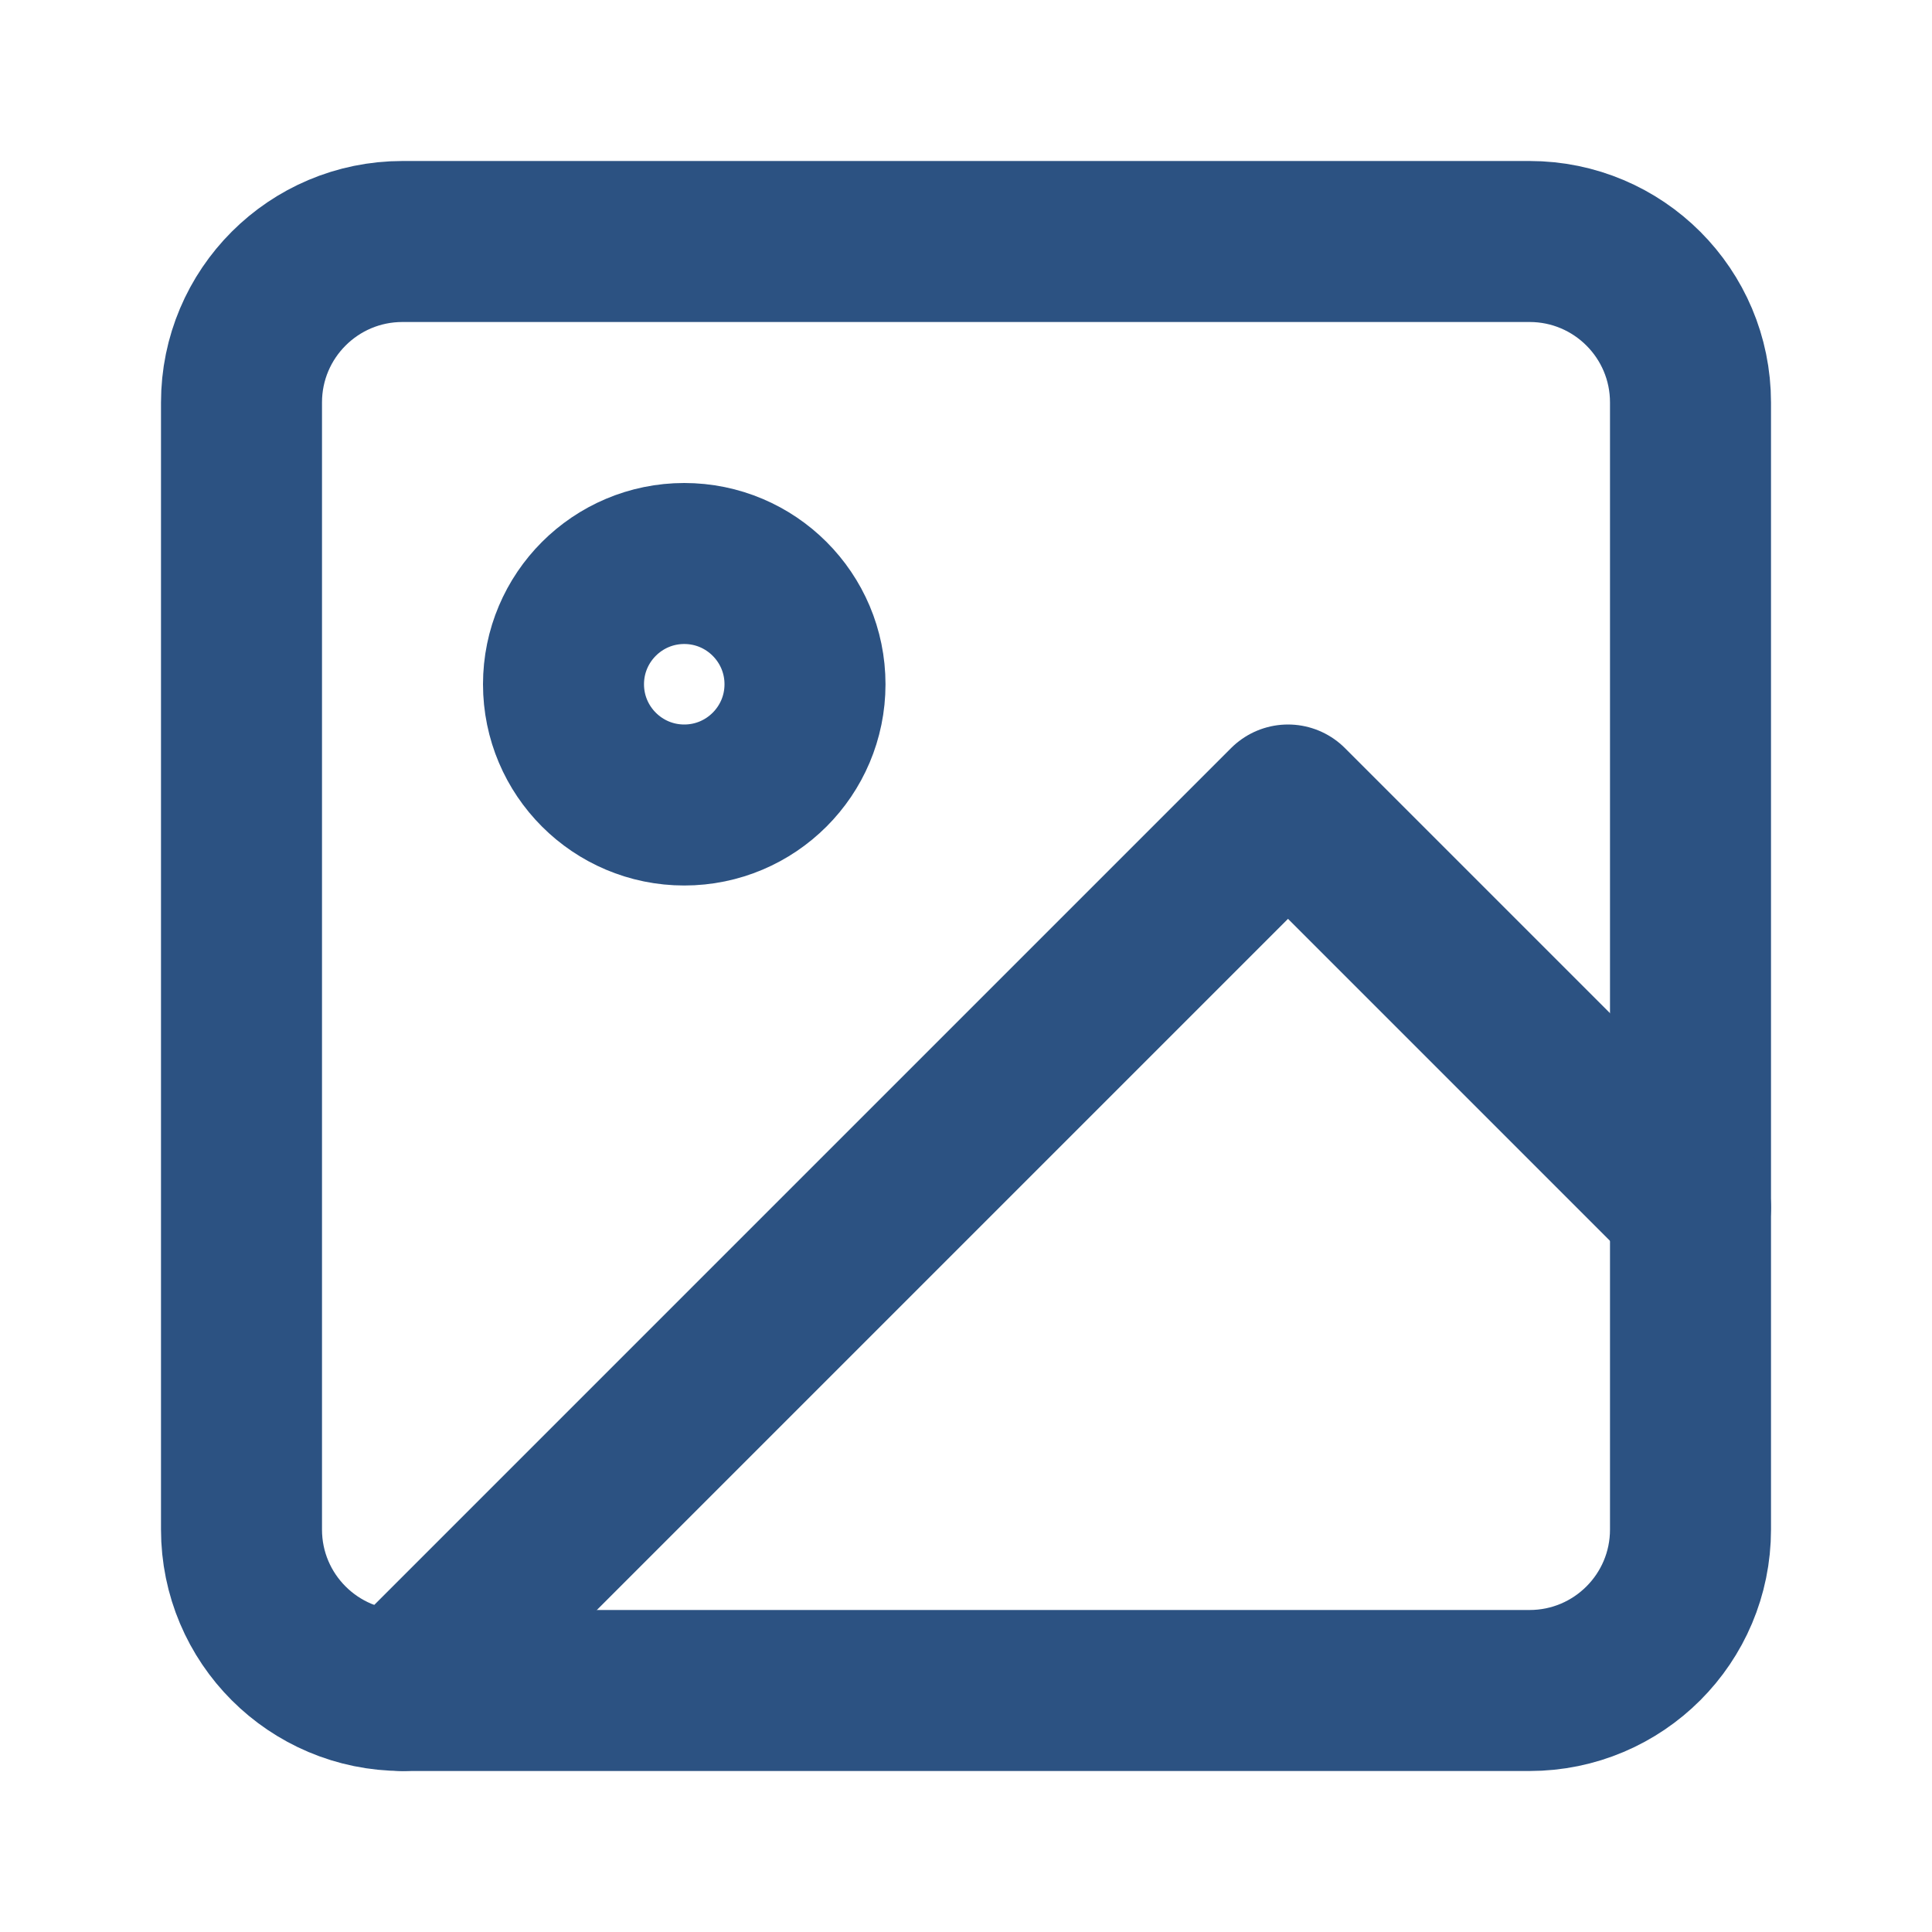
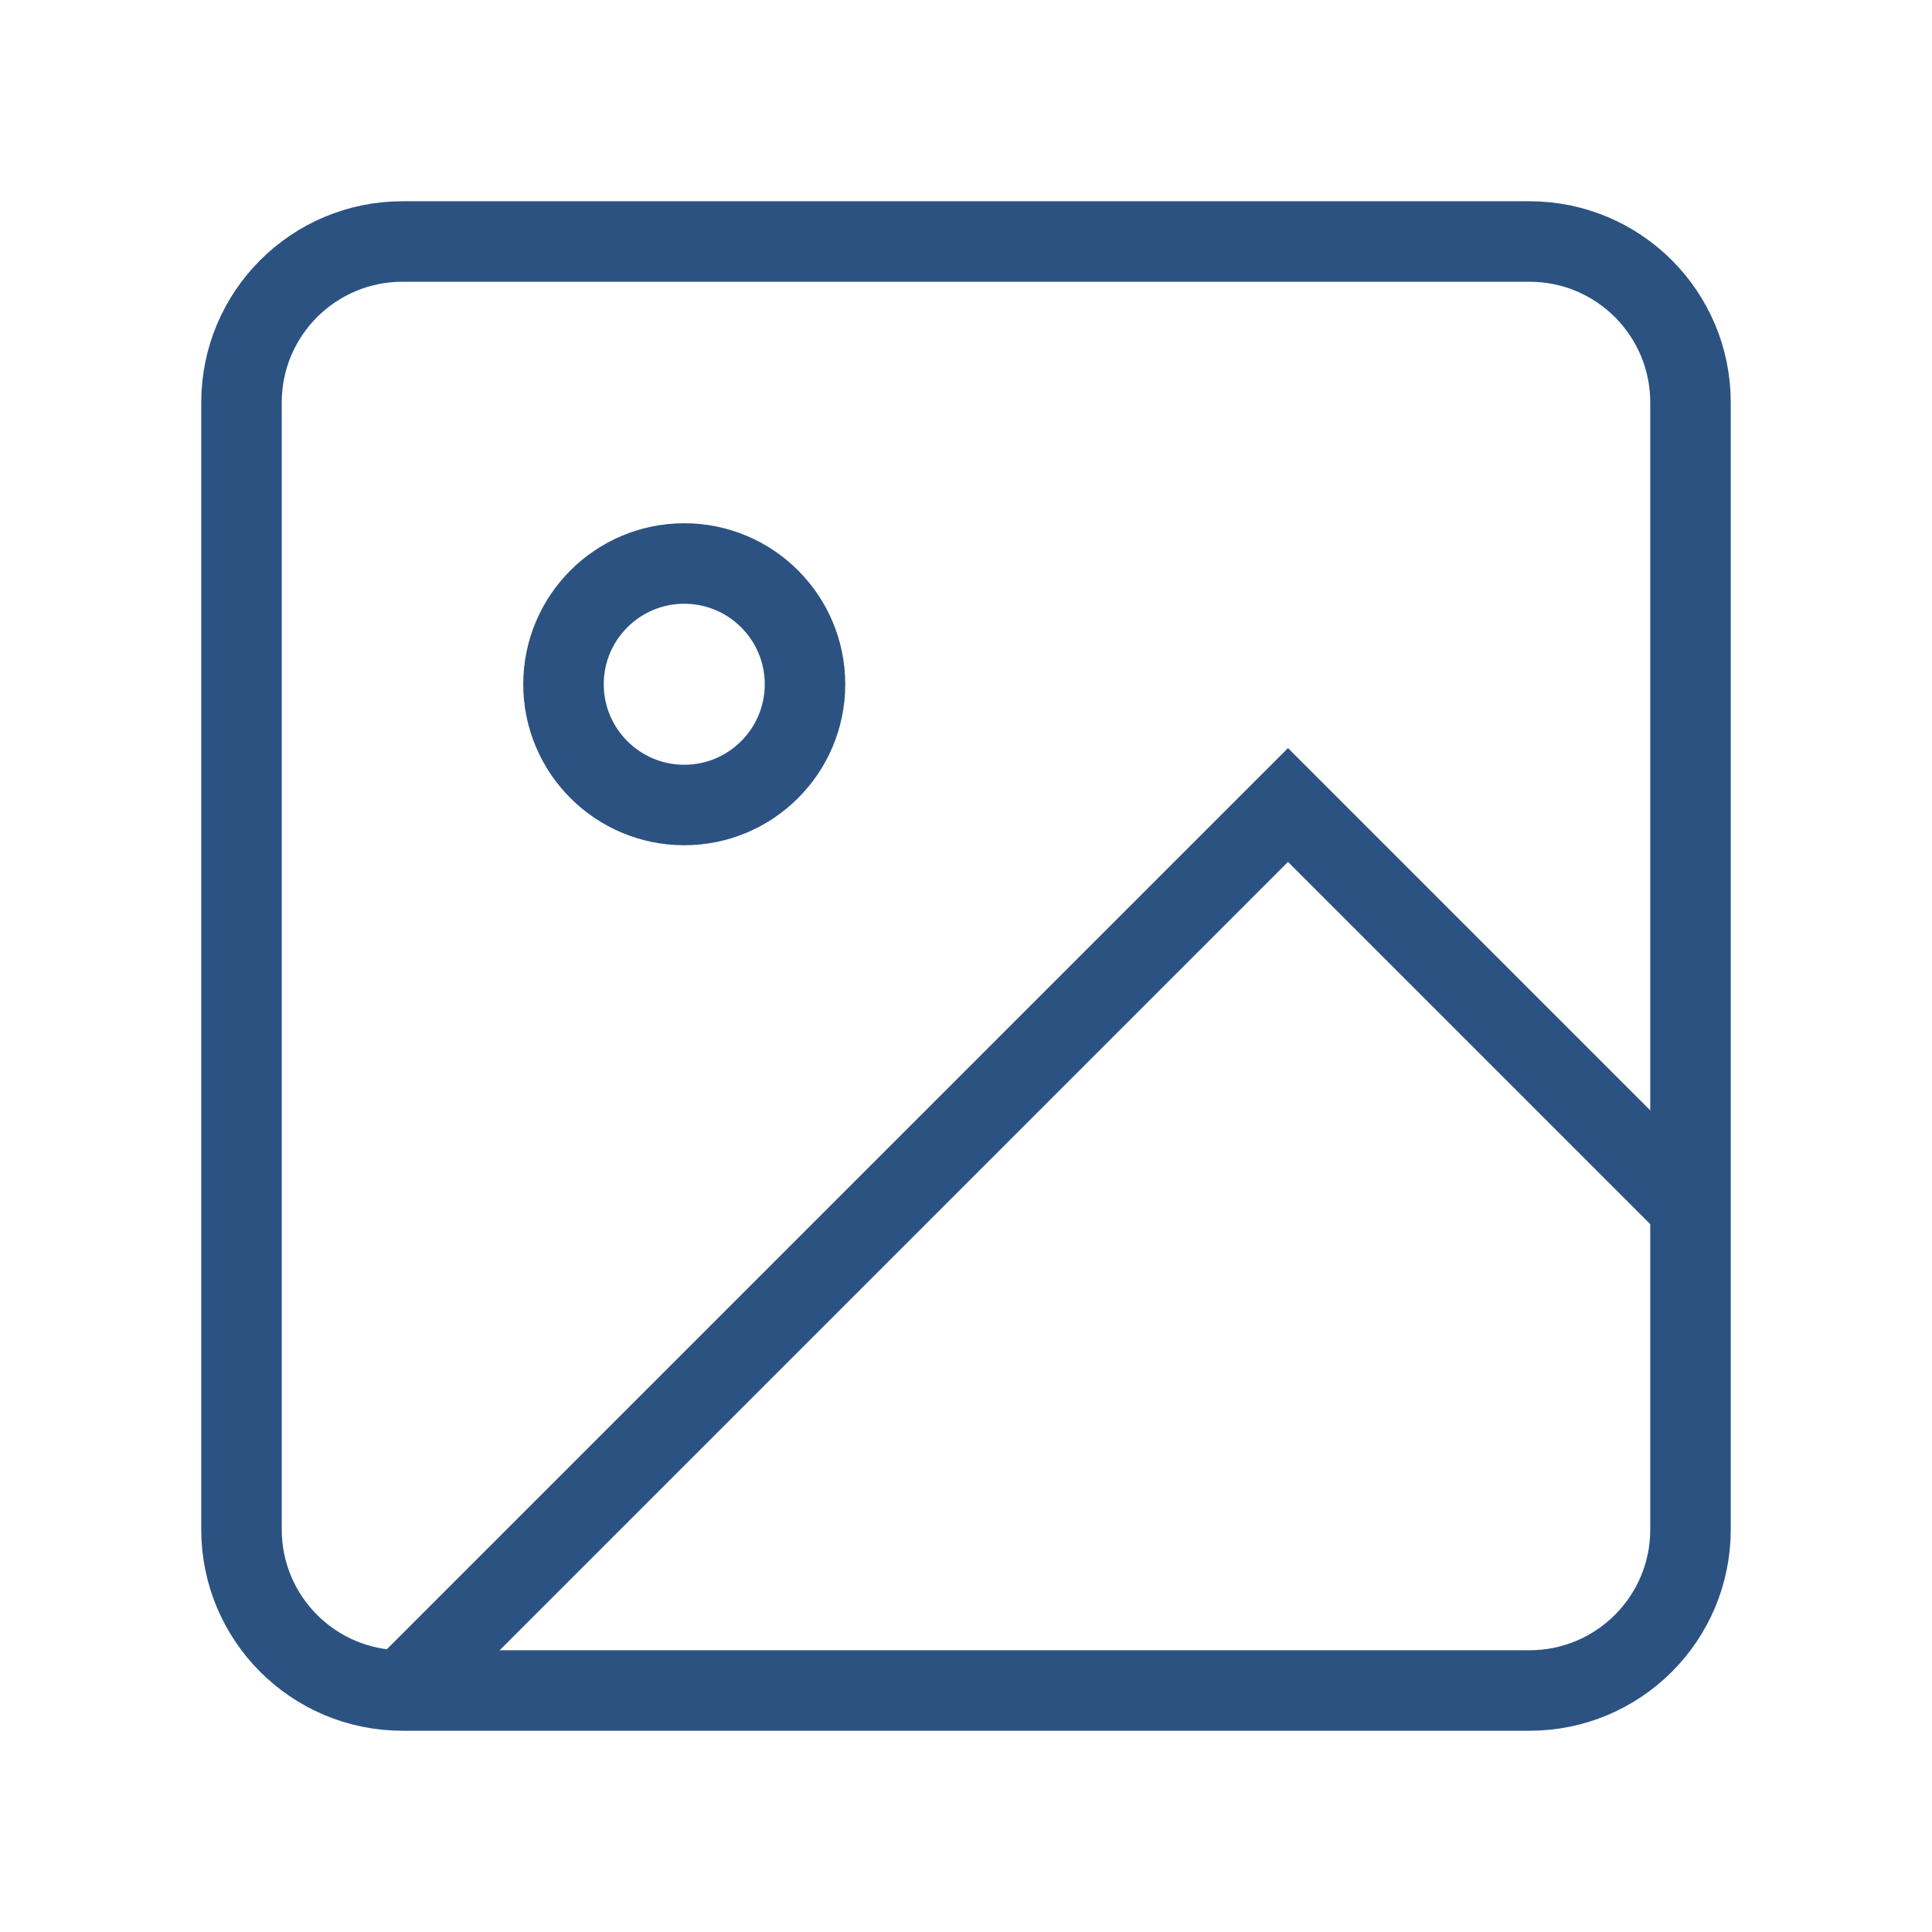
<svg xmlns="http://www.w3.org/2000/svg" width="24" height="24" viewBox="0 0 24 24" fill="none">
-   <path d="M19 3H5C3.895 3 3 3.895 3 5V19C3 20.105 3.895 21 5 21H19C20.105 21 21 20.105 21 19V5C21 3.895 20.105 3 19 3Z" stroke="#2C5282" stroke-width="2" stroke-linecap="round" stroke-linejoin="round" />
-   <path d="M8.5 10C9.328 10 10 9.328 10 8.5C10 7.672 9.328 7 8.5 7C7.672 7 7 7.672 7 8.5C7 9.328 7.672 10 8.5 10Z" stroke="#2C5282" stroke-width="2" stroke-linecap="round" stroke-linejoin="round" />
-   <path d="M21 15L16 10L5 21" stroke="#2C5282" stroke-width="2" stroke-linecap="round" stroke-linejoin="round" />
+   <path d="M19 3H5C3.895 3 3 3.895 3 5V19C3 20.105 3.895 21 5 21H19C20.105 21 21 20.105 21 19V5C21 3.895 20.105 3 19 3Z" stroke="#2C5282" strokeWidth="2" strokeLinecap="round" strokeLinejoin="round" />
+   <path d="M8.5 10C9.328 10 10 9.328 10 8.5C10 7.672 9.328 7 8.5 7C7.672 7 7 7.672 7 8.5C7 9.328 7.672 10 8.5 10Z" stroke="#2C5282" strokeWidth="2" strokeLinecap="round" strokeLinejoin="round" />
+   <path d="M21 15L16 10L5 21" stroke="#2C5282" strokeWidth="2" strokeLinecap="round" strokeLinejoin="round" />
</svg>
